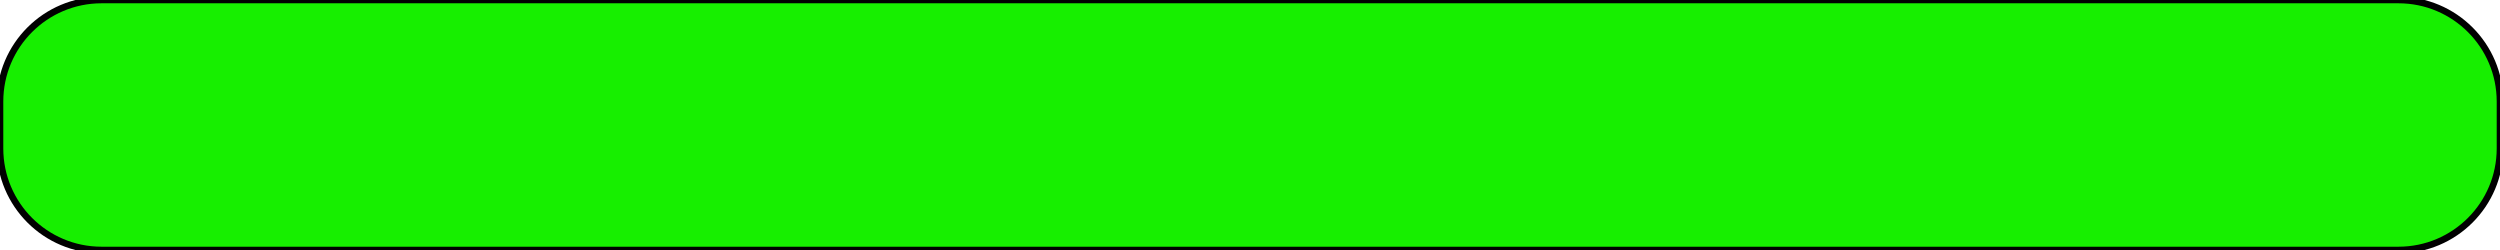
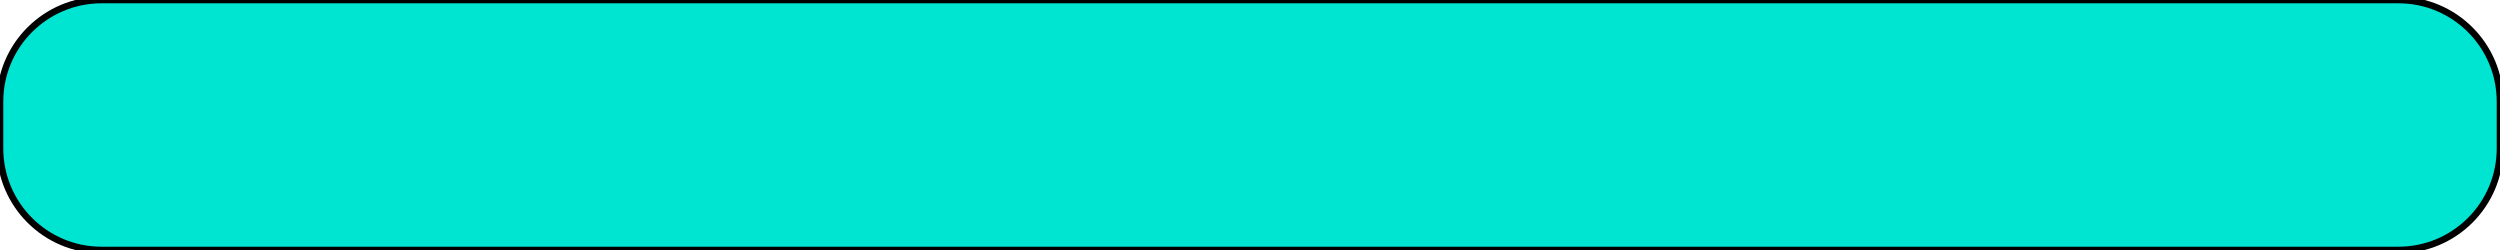
<svg xmlns="http://www.w3.org/2000/svg" viewBox="0.5 0.5 380 38">
  <defs>
-     <style>.cls-1{fill:#17ef00;stroke:#000;stroke-miterlimit:10;}</style>
+     <style>.cls-1{fill:#00e5d2;stroke:#000;stroke-miterlimit:10;}</style>
  </defs>
  <g id="Layer_2" data-name="Layer 2">
    <g id="terminal">
      <rect class="cls-1" x="0.5" y="0.5" width="380" height="38" rx="15.44" />
    </g>
  </g>
</svg>
